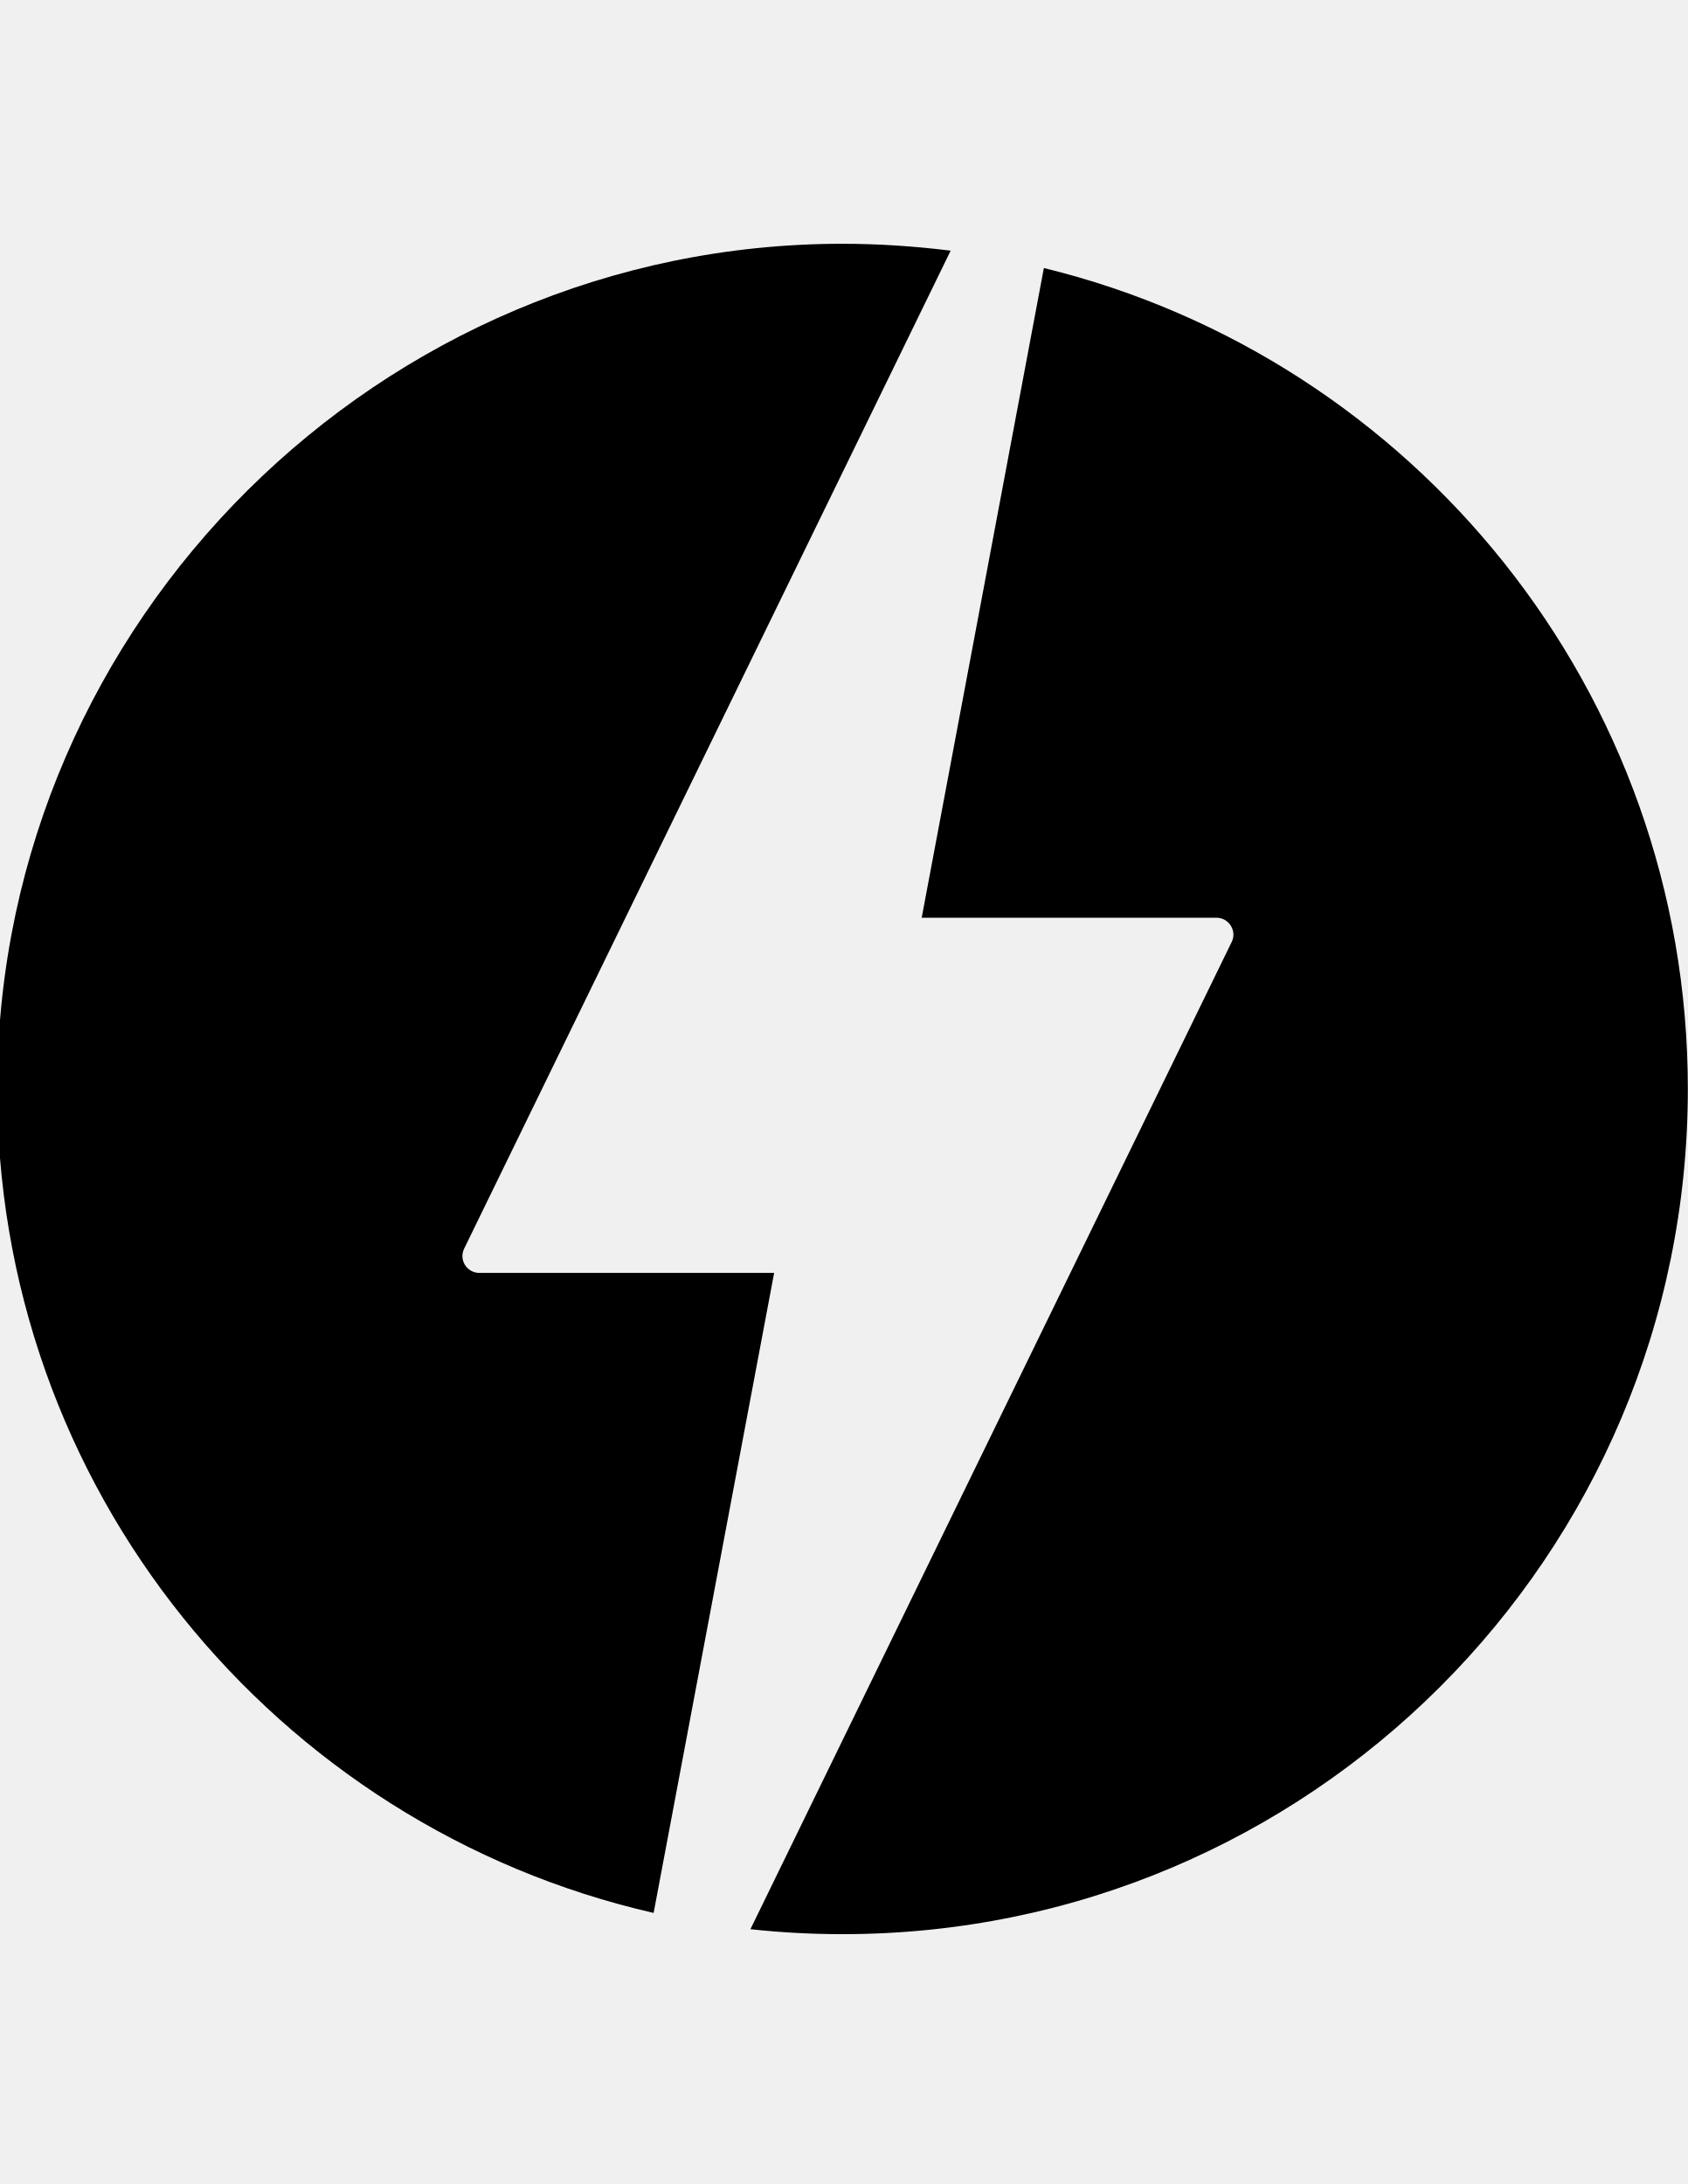
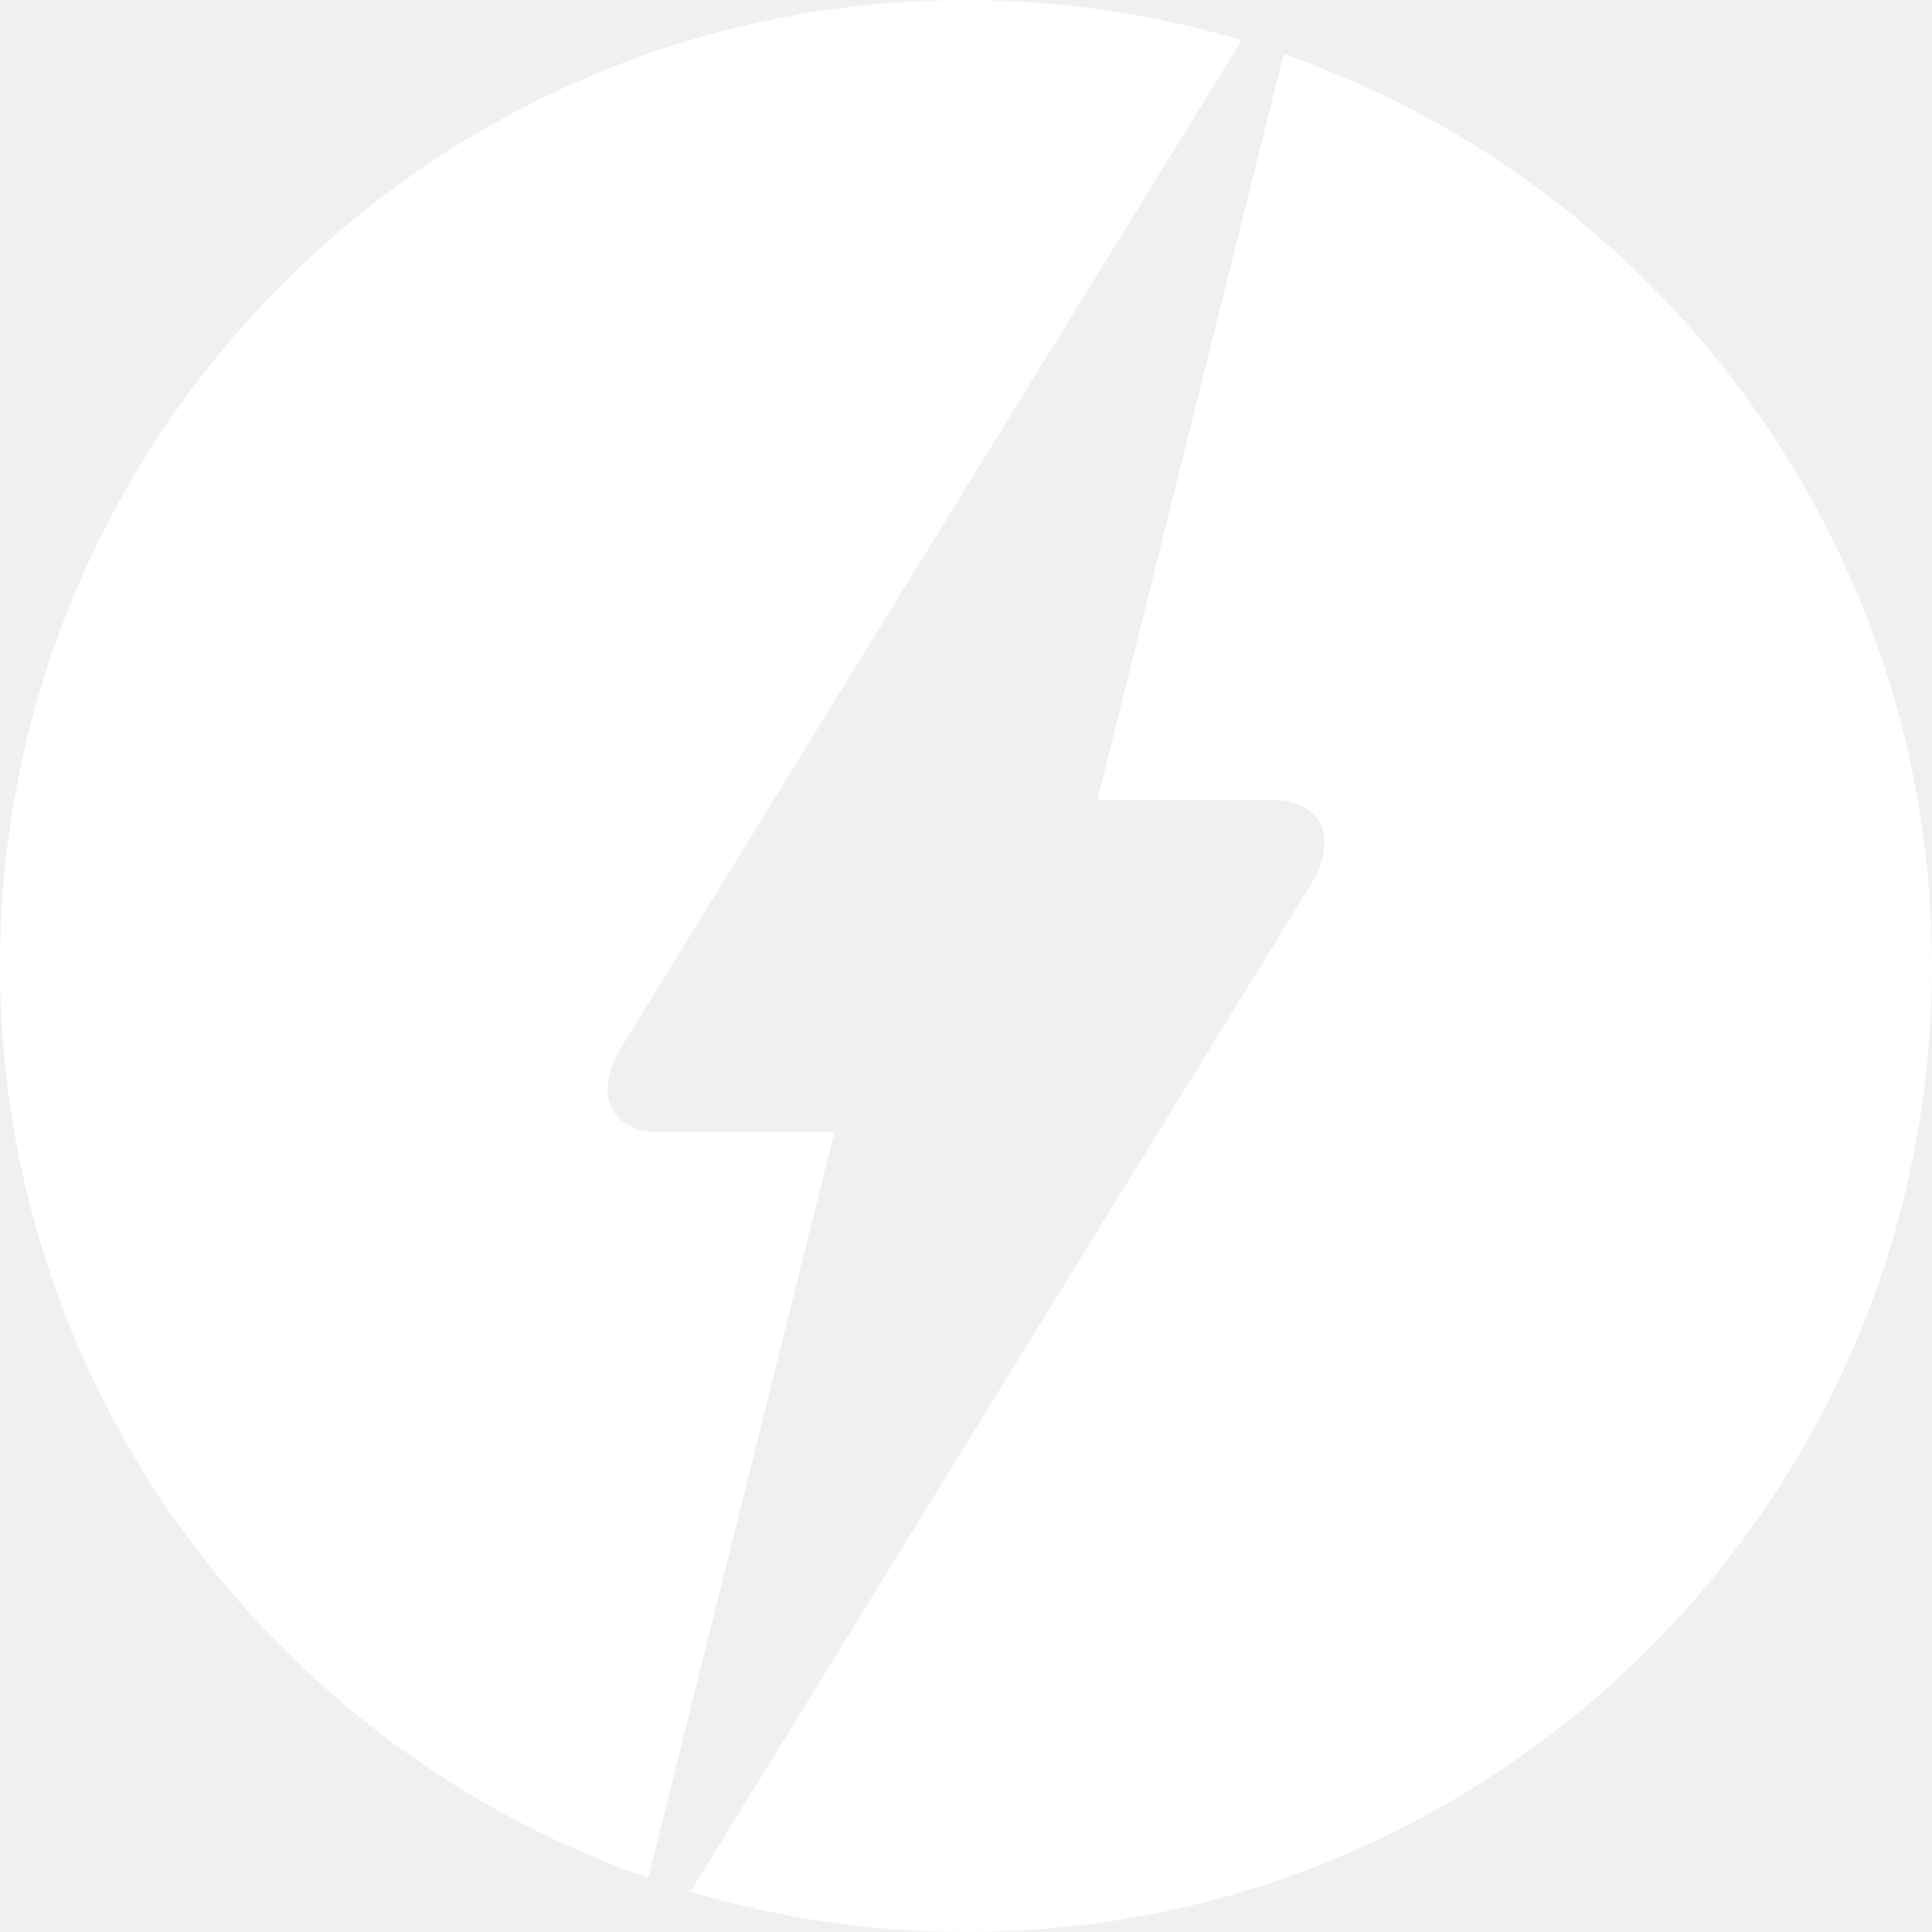
- <svg xmlns="http://www.w3.org/2000/svg" version="1.1" id="Layer_1" x="0px" y="0px" viewBox="0 0 612 792" enable-background="new 0 0 612 792" xml:space="preserve">
-   <path d="M280.7,461.6H173.8c-4.5,0-7.5-4.7-5.5-8.8L344.7,90.9c-12.9-1.6-26-2.5-39.4-2.5C137.9,88.5,0.2,225.2-1,392.6     c-1.1,146.7,101,269.8,238,301.1L280.7,461.6z" />
-   <path d="M378.5,97.2l-44.3,235.6h106.9c4.5,0,7.5,4.8,5.5,8.8l-174.5,358c11,1.2,22.1,1.8,33.4,1.8c169.3,0,306.5-137.2,306.5-306.5     C612,250.8,512.5,129.9,378.5,97.2" />
+ <svg xmlns="http://www.w3.org/2000/svg" width="40px" height="40px" viewBox="0 0 40 40" version="1.1">
+   <defs />
+   <g id="logo" stroke="none" stroke-width="1" fill="none" fill-rule="evenodd">
+     <g id="logo-fill" transform="translate(-136, -22)" fill="#FFFFFF">
+       <g transform="translate(136, 22)">
+         <g id="logo">
+           <path d="M26.578,1.117 L22.721,16.562 L26.337,16.562 C27.372,16.562 27.73,17.357 27.131,18.329 L14.294,39.166 C16.104,39.706 18.018,40 20,40 C31.028,40 40,31.028 40,20 C40,11.276 34.383,3.844 26.578,1.117 Z M17.279,23.438 L13.663,23.438 C12.628,23.438 12.27,22.643 12.869,21.671 L25.706,0.834 C23.896,0.294 21.983,0 20,0 C8.972,0 0,8.972 0,20 C0,28.724 5.617,36.156 13.422,38.883 L17.279,23.438 Z" />
+         </g>
+       </g>
+     </g>
+   </g>
</svg>
